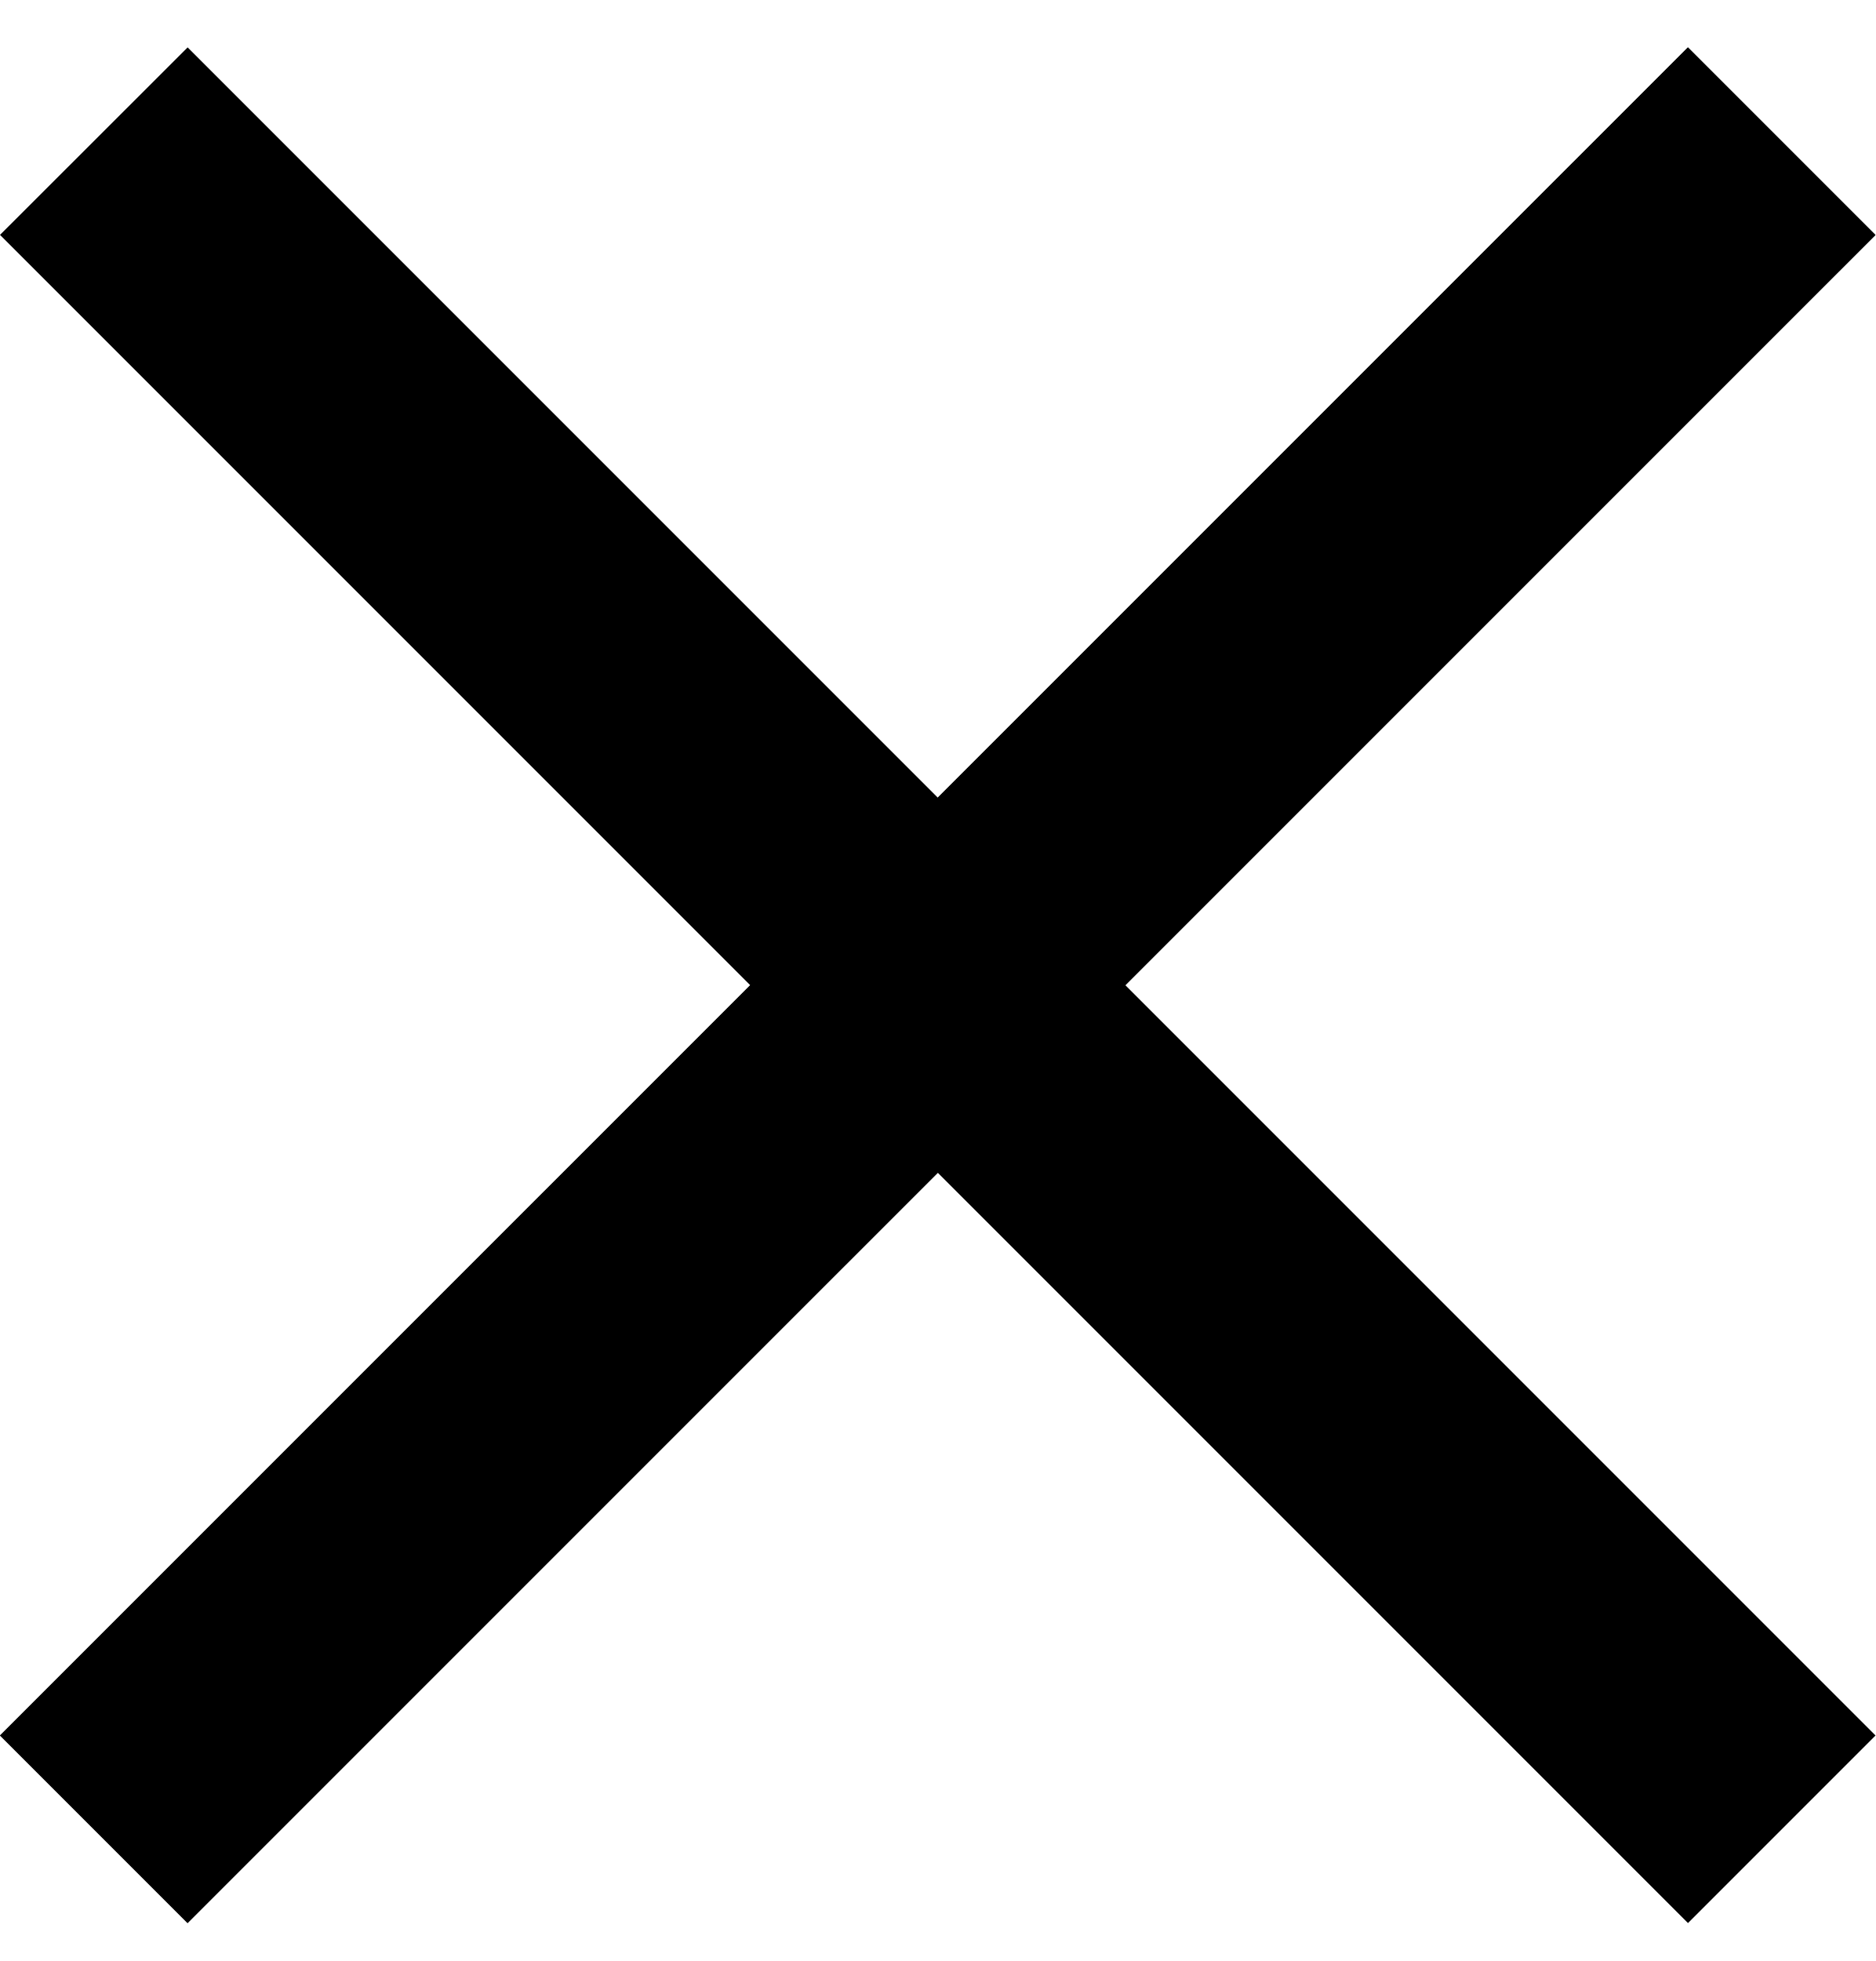
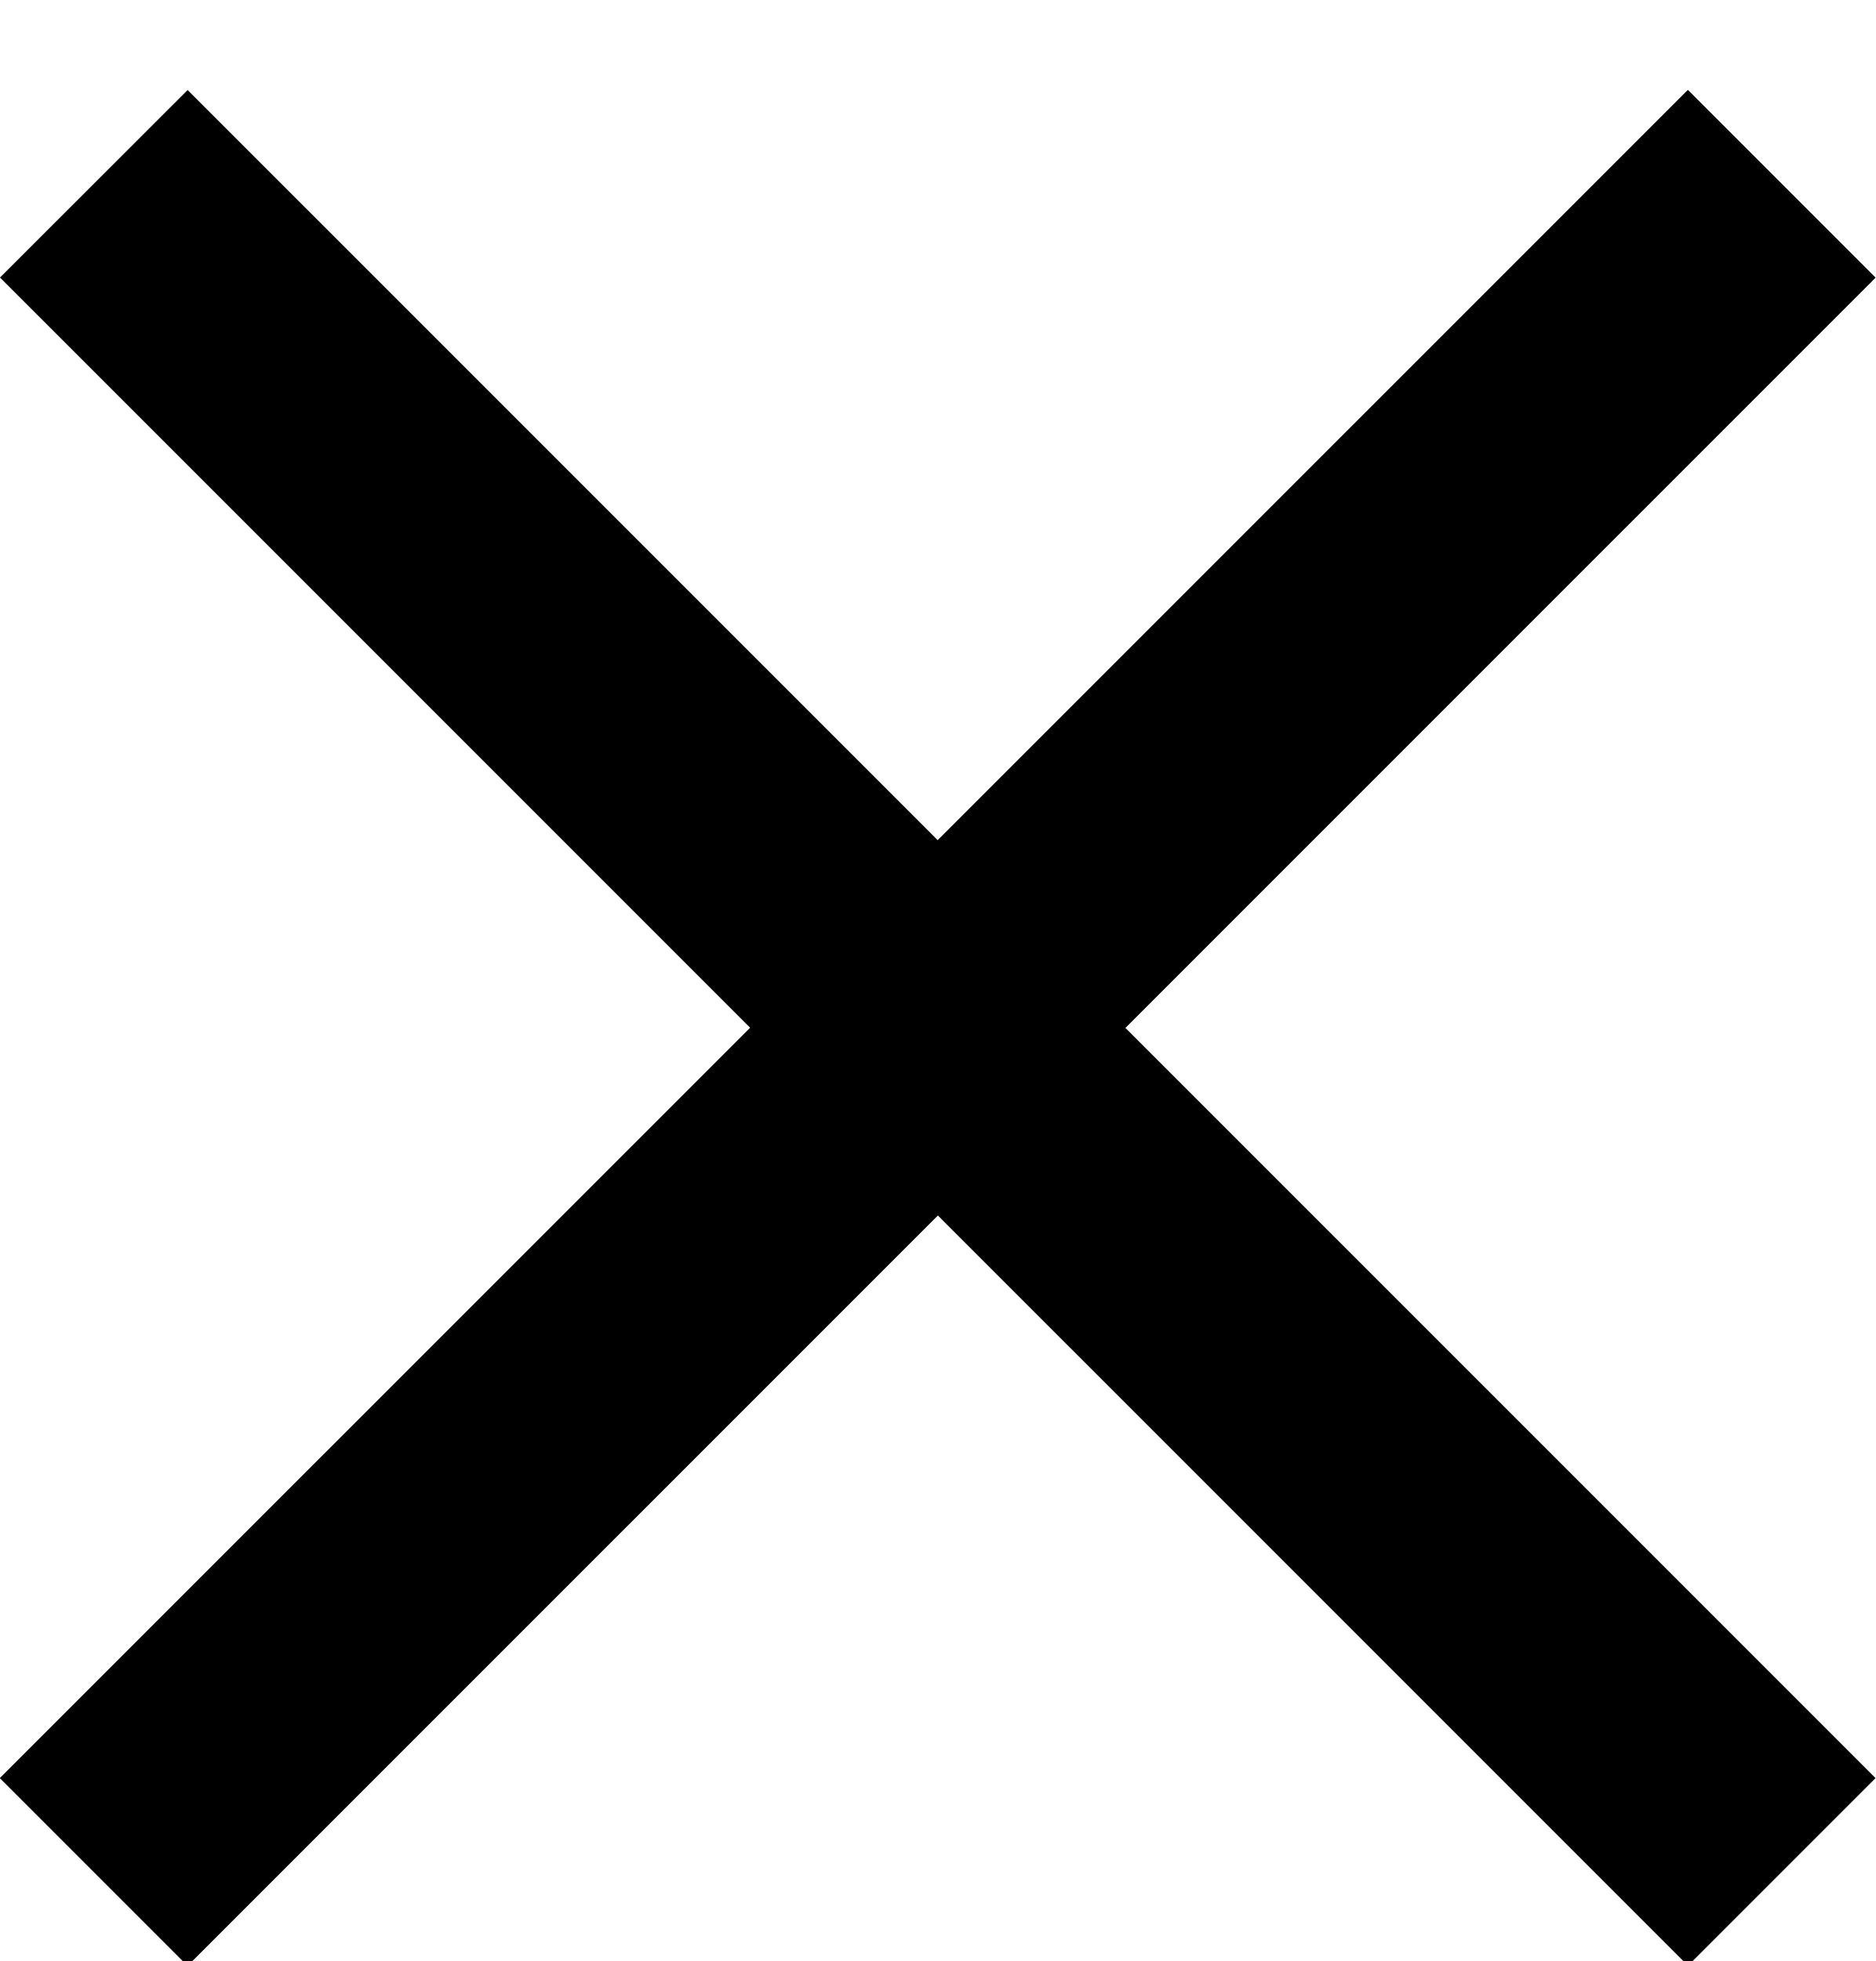
- <svg xmlns="http://www.w3.org/2000/svg" width="22" height="23">
+ <svg xmlns="http://www.w3.org/2000/svg" width="22" height="23" viewBox="0 0 22 22">
  <path fill="currentColor" d="M0 20.355 19.8.556l2.2 2.2L2.2 22.555z" />
  <path fill="currentColor" d="M0 20.355 19.8.556l2.2 2.2L2.2 22.555z" />
  <path fill="currentColor" d="m2.201.556 19.8 19.799-2.2 2.2L0 2.755z" />
</svg>
